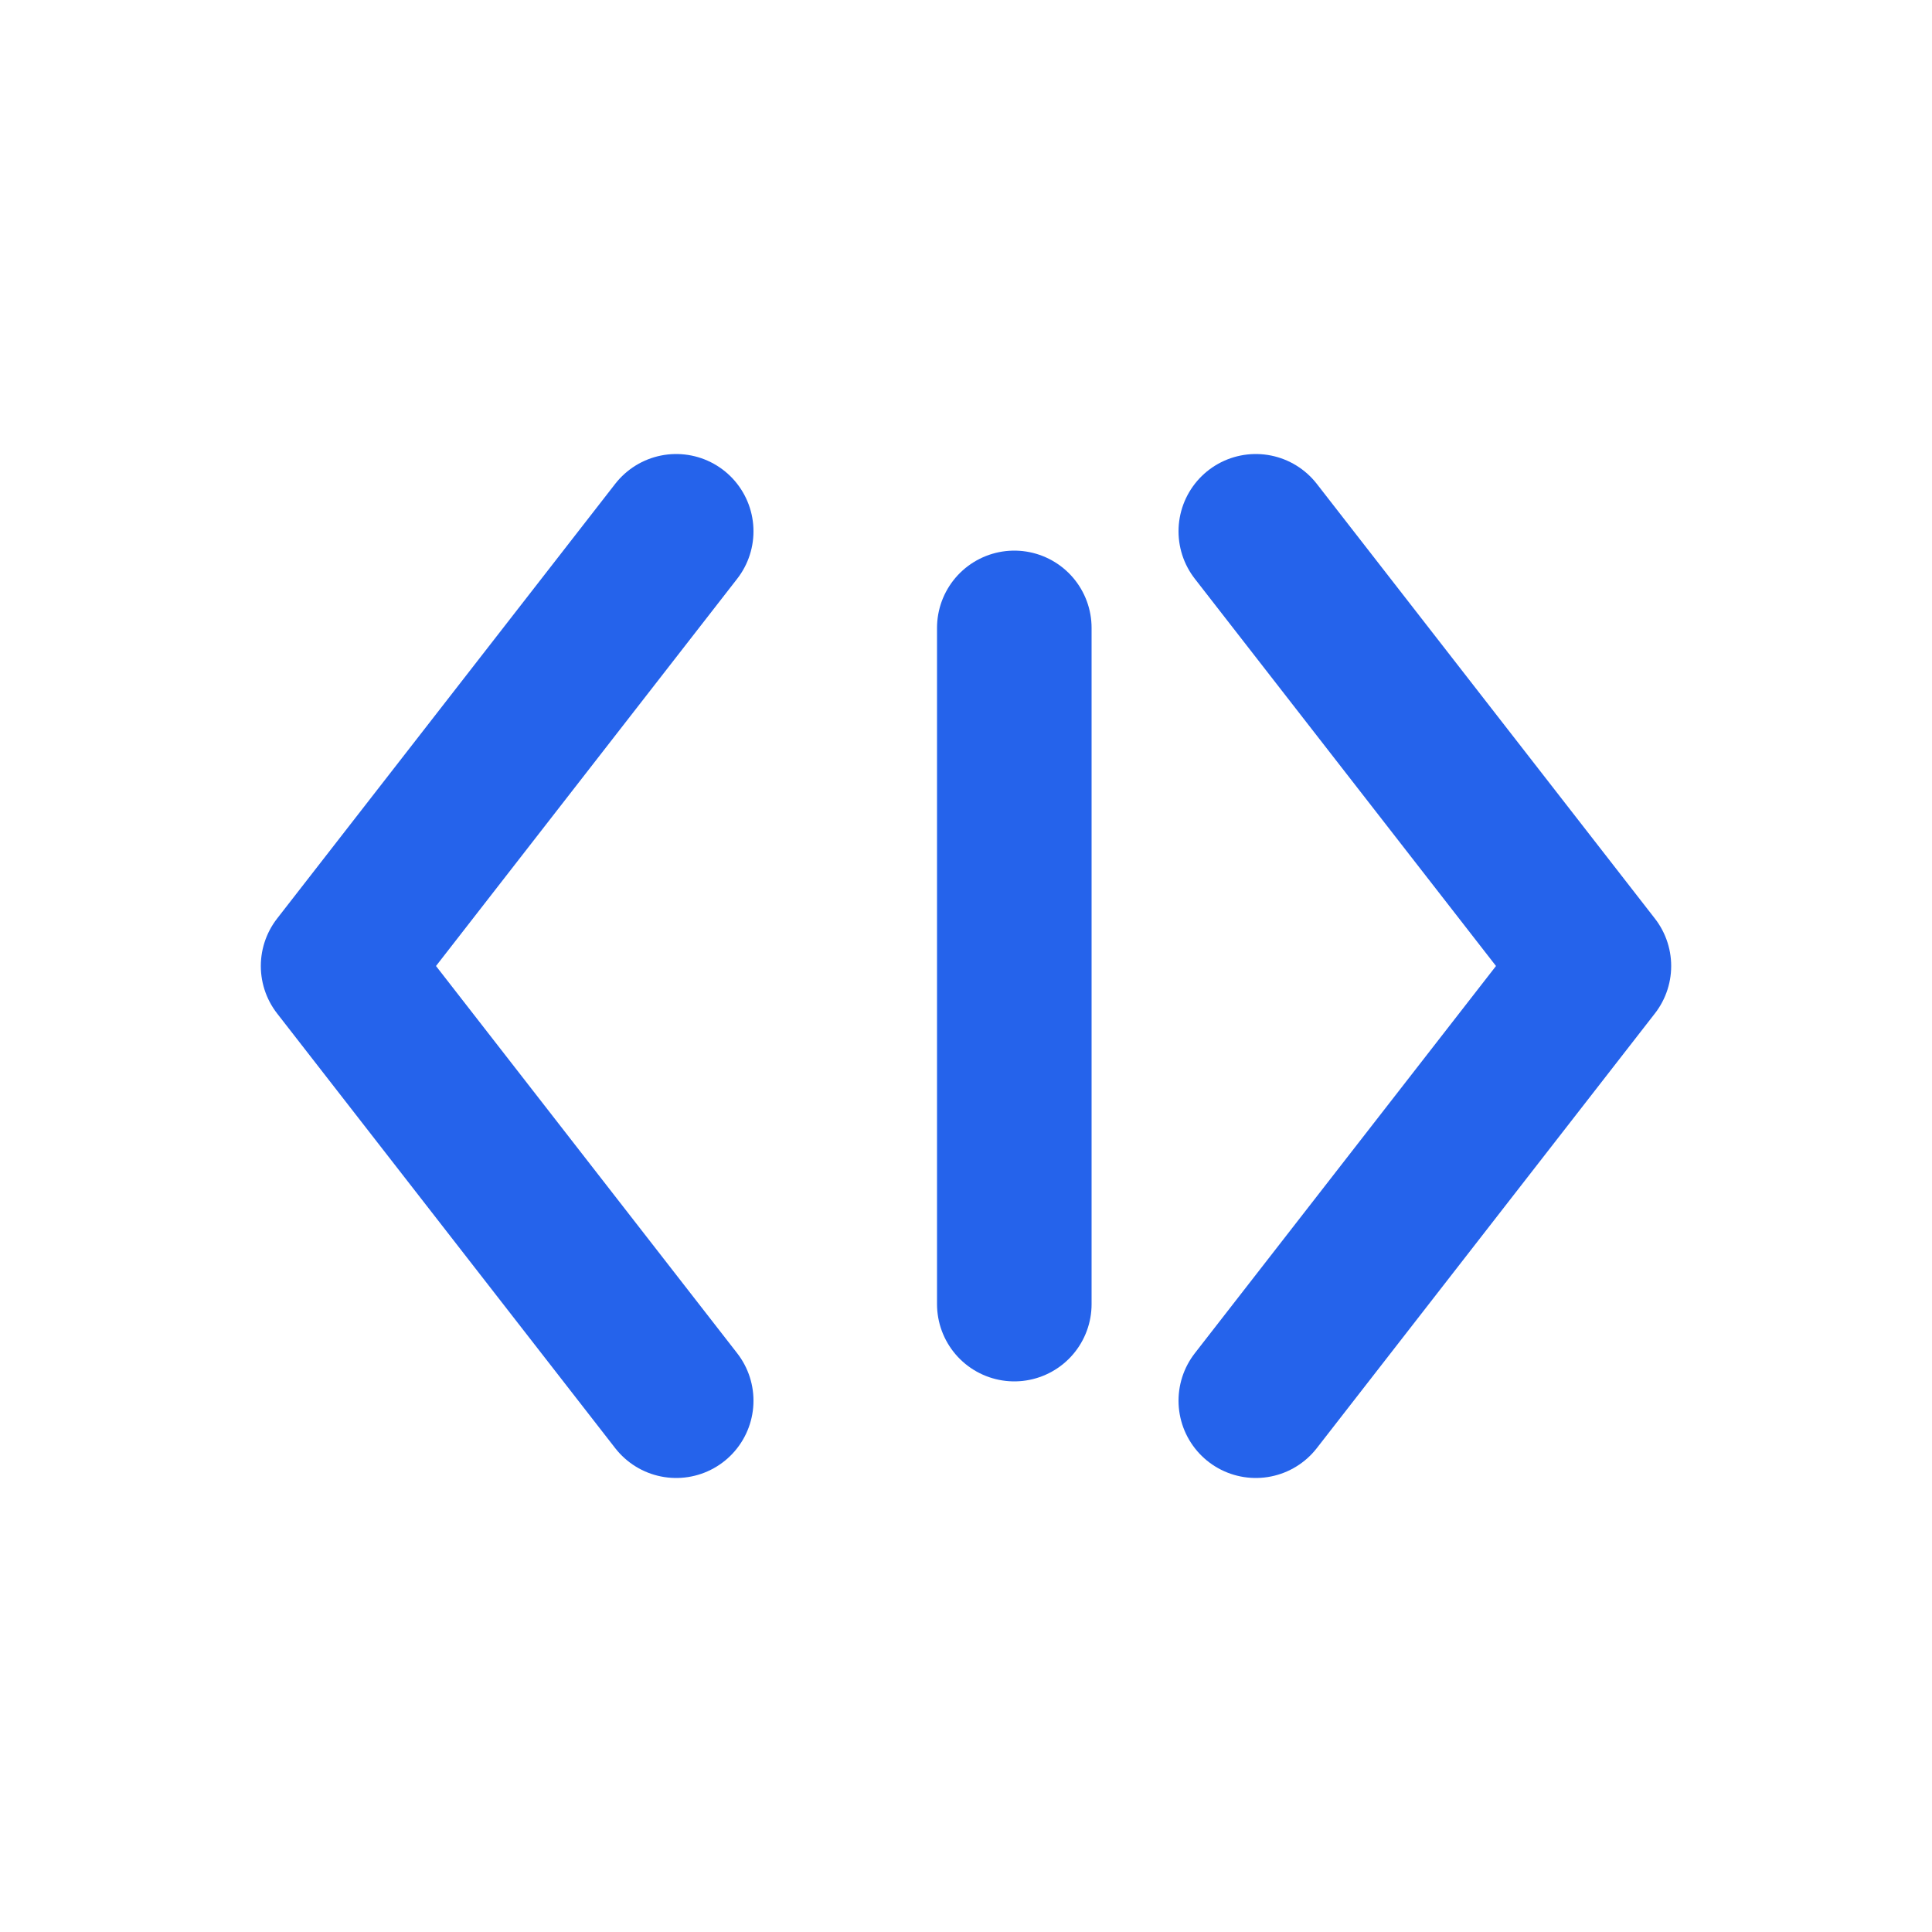
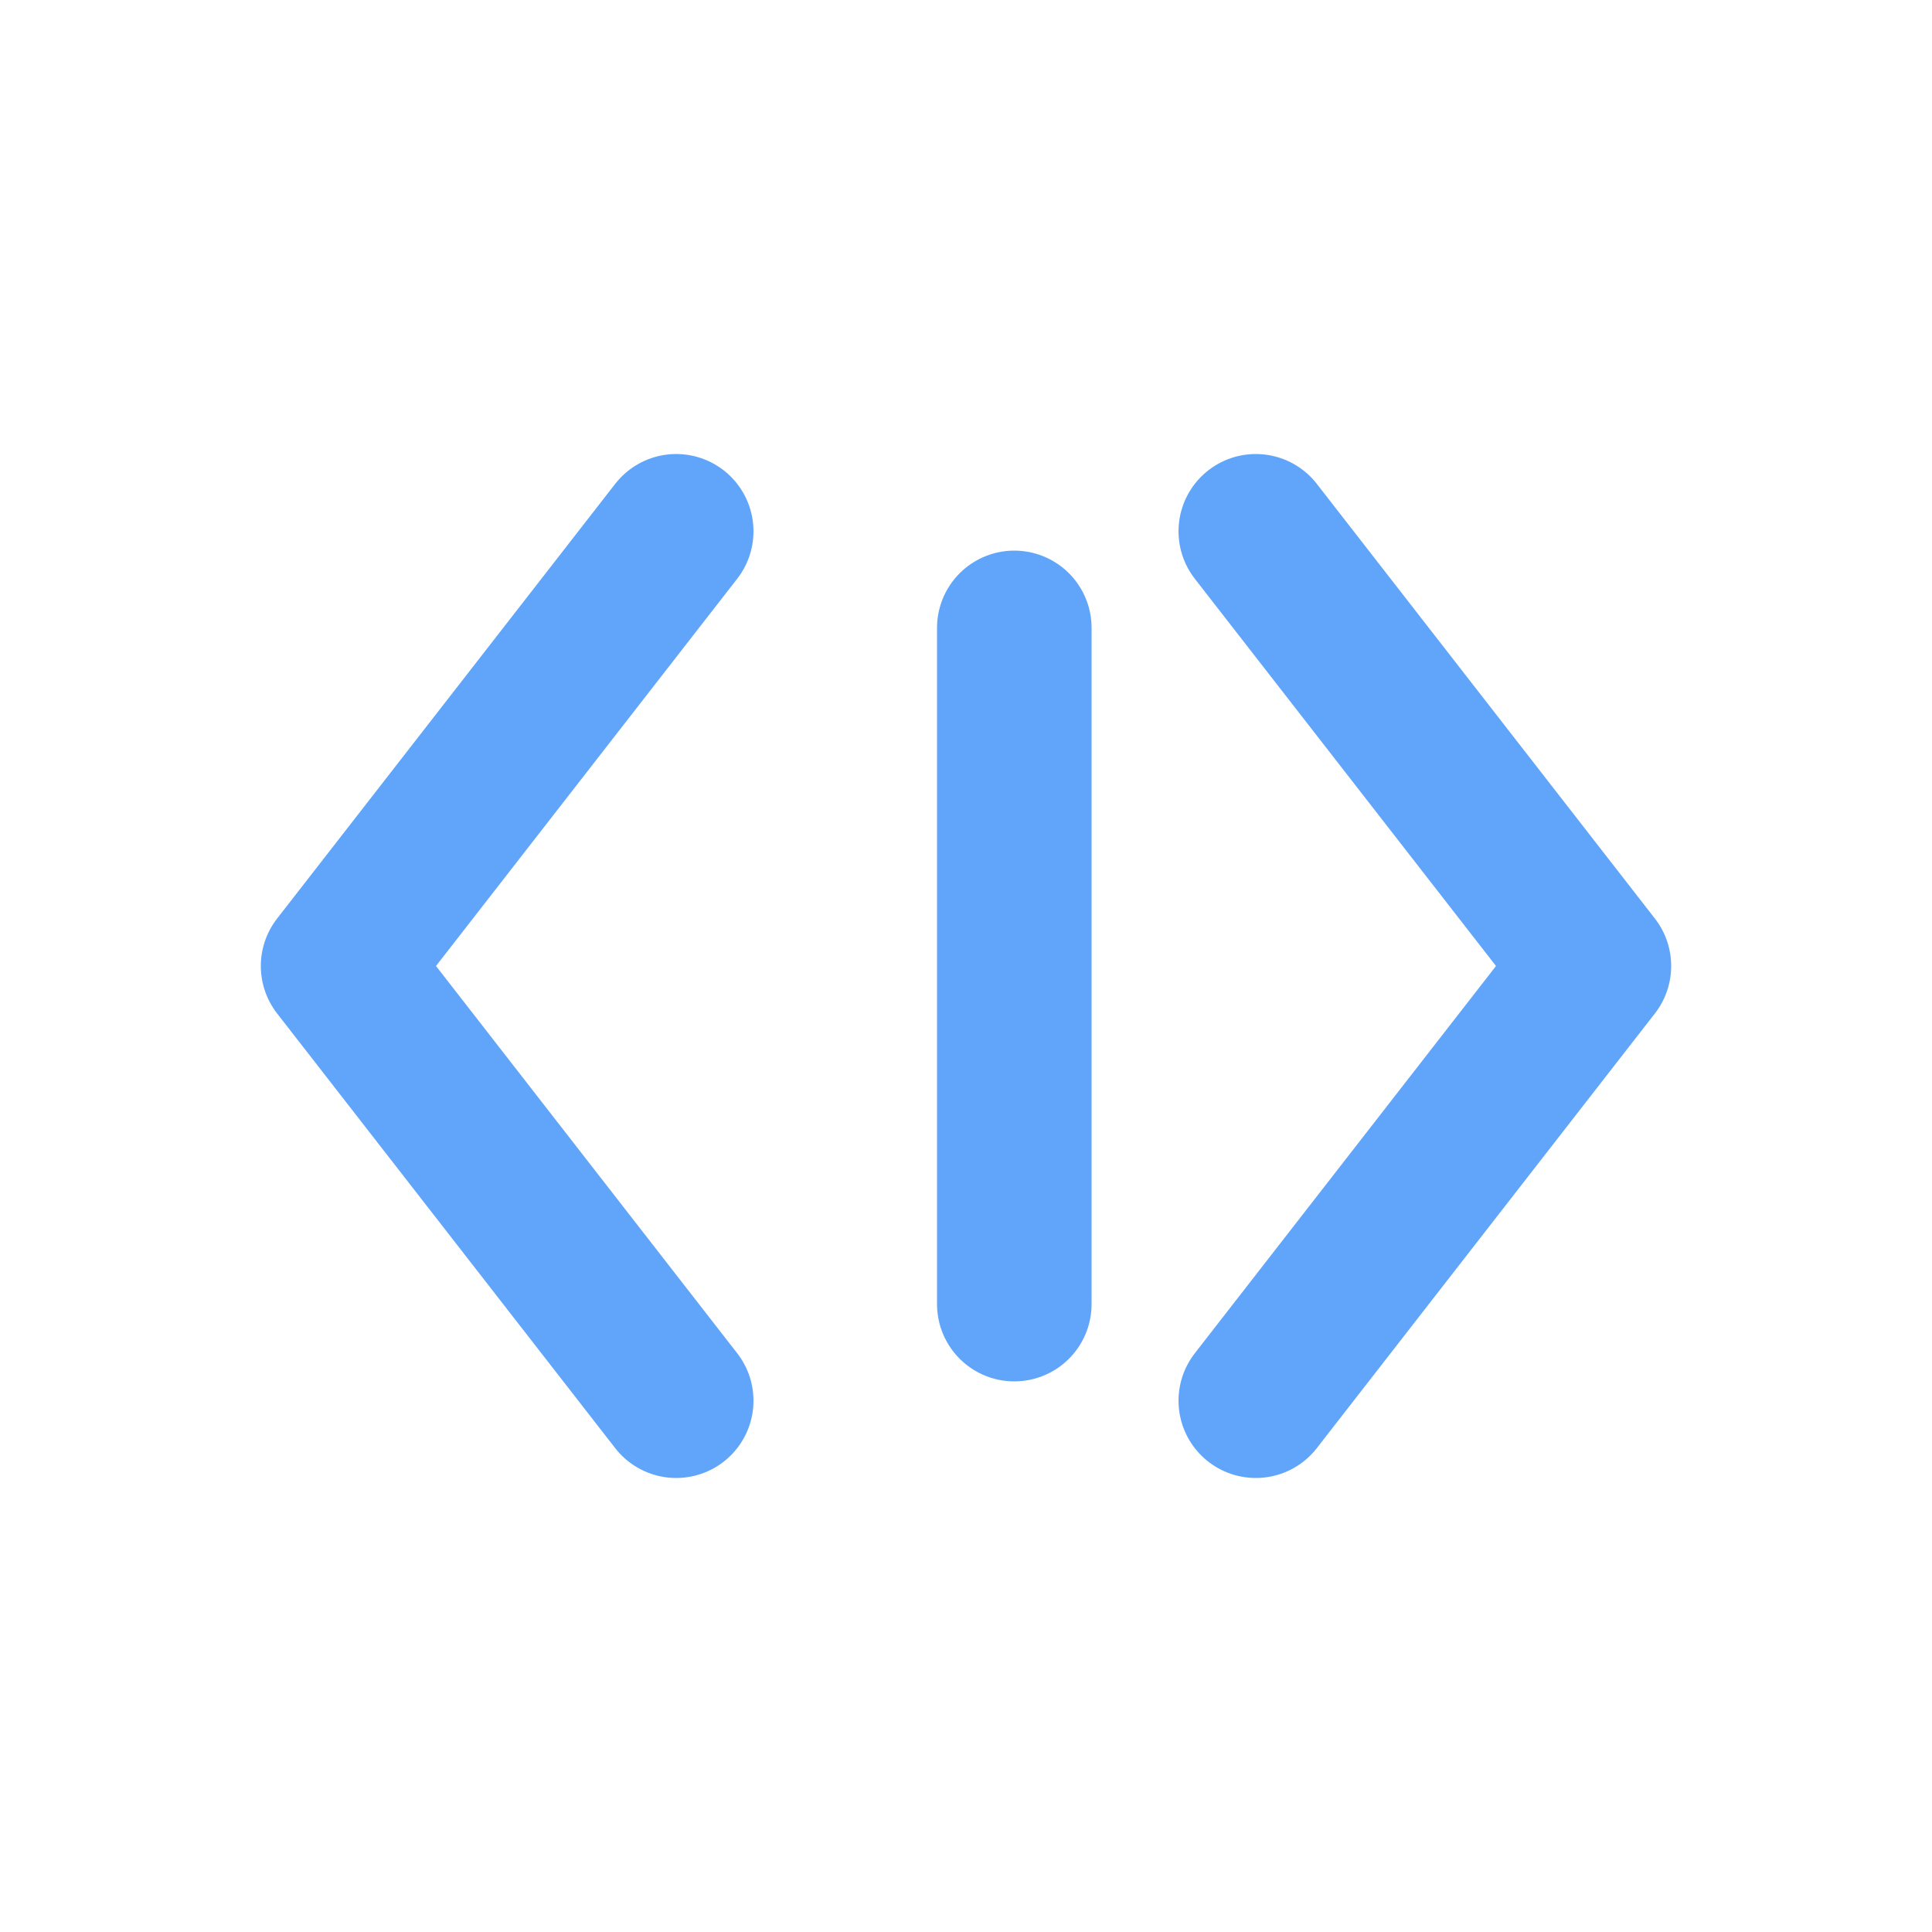
<svg xmlns="http://www.w3.org/2000/svg" viewBox="0 0 40 40" width="40" height="40" role="img" aria-label="Logo de El blog de Luis">
-   <path d="M14 11 7 20l7 9M26 11l7 9-7 9" fill="none" stroke="#2563eb" stroke-width="3.2" stroke-linecap="round" stroke-linejoin="round" />
-   <path d="M21 13v14" fill="none" stroke="#2563eb" stroke-width="3.2" stroke-linecap="round" />
+   <path d="M14 11 7 20l7 9M26 11l7 9-7 9" fill="none" stroke="#60a5fa" stroke-width="3.2" stroke-linecap="round" stroke-linejoin="round" />
+   <path d="M21 13v14" fill="none" stroke="#60a5fa" stroke-width="3.2" stroke-linecap="round" />
</svg>
